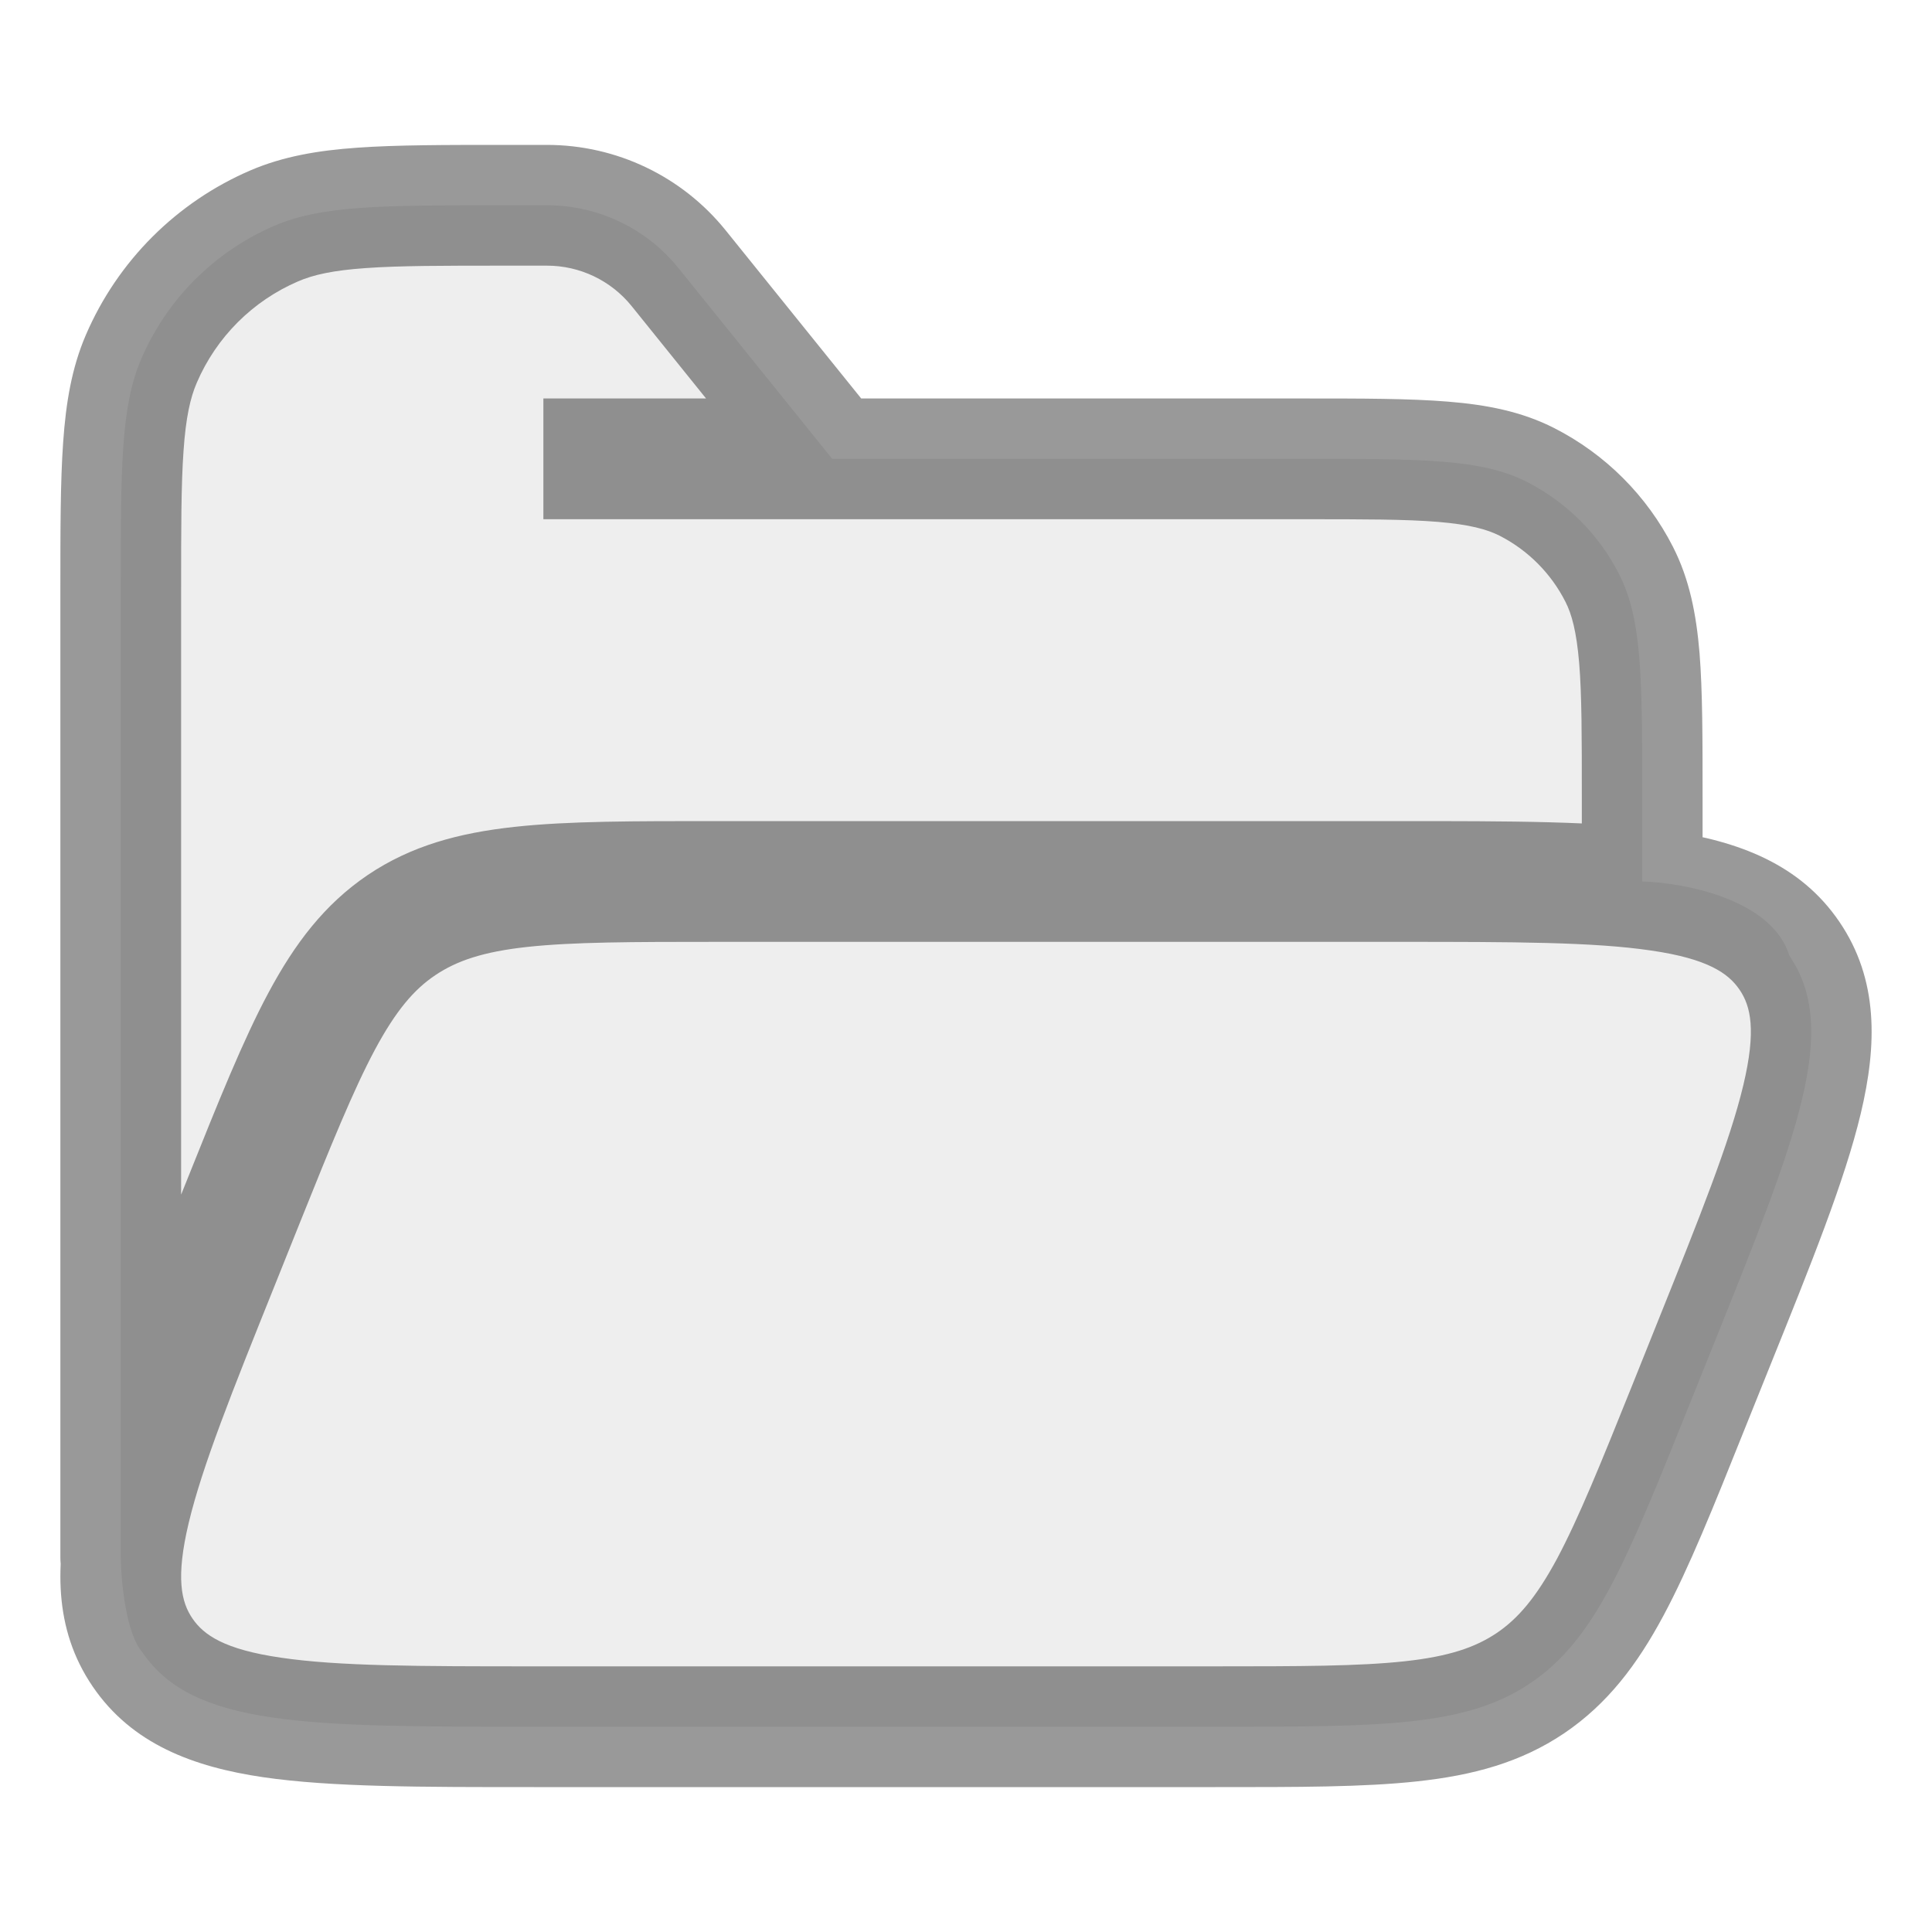
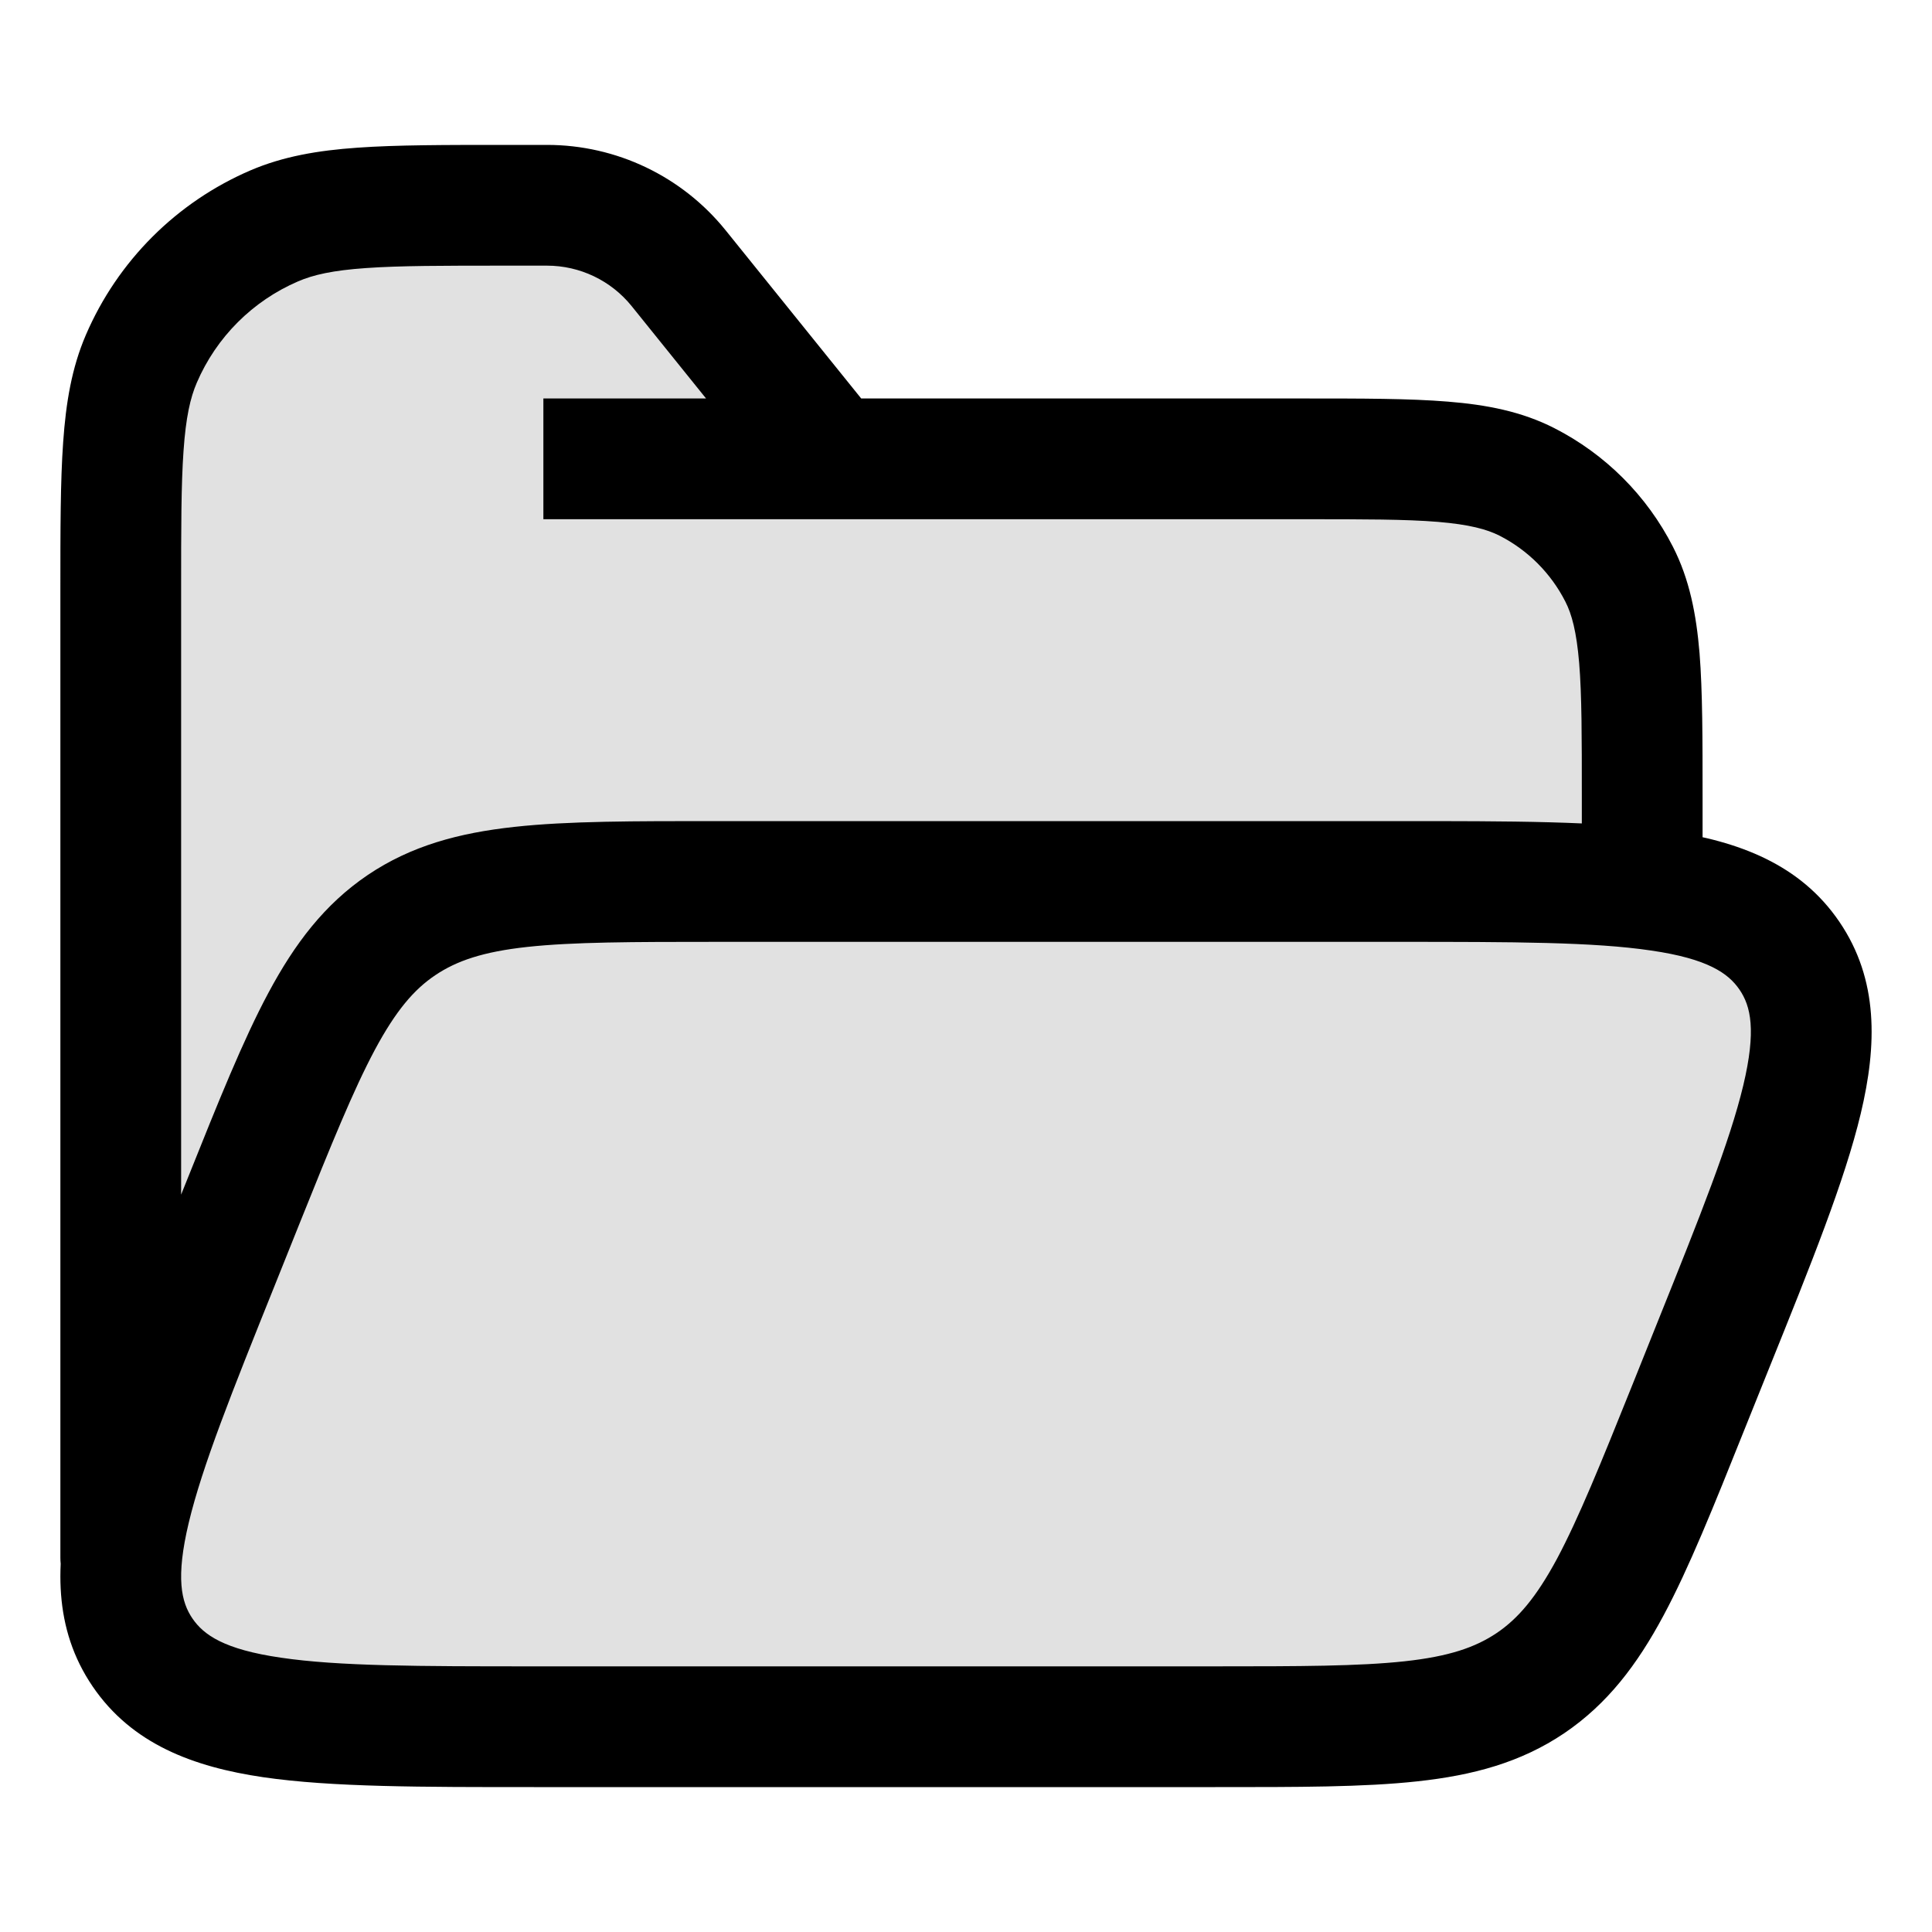
<svg xmlns="http://www.w3.org/2000/svg" width="16" height="16" viewBox="0 0 16 16" fill="none">
-   <path d="M1 4.884V12.9C1.003 13.097 1.043 13.529 1.18 13.685C1.599 14.3 2.54 14.3 4.422 14.3H10.064C11.447 14.3 12.139 14.3 12.674 13.939C13.21 13.578 13.467 12.938 13.98 11.66L14.189 11.14C14.888 9.4 15.238 8.53 14.819 7.915C14.676 7.447 13.947 7.31 13.6 7.3V6.6C13.6 5.62 13.6 5.13 13.409 4.756C13.242 4.426 12.974 4.159 12.645 3.991C12.27 3.8 11.78 3.8 10.8 3.8H6.892L5.62 2.222C5.355 1.892 4.954 1.7 4.53 1.7H4.184C3.169 1.7 2.668 1.7 2.272 1.87C1.777 2.083 1.383 2.477 1.17 2.972C1 3.368 1 3.874 1 4.884Z" fill="currentColor" fill-opacity="0.07" />
-   <path d="M0.5 12.9C0.5 13.176 0.724 13.4 1 13.4C1.276 13.4 1.5 13.176 1.5 12.9H1H0.5ZM12.645 3.991L12.418 4.436V4.436L12.645 3.991ZM13.409 4.756L12.964 4.983V4.983L13.409 4.756ZM13.1 7.3C13.1 7.576 13.324 7.8 13.6 7.8C13.876 7.8 14.1 7.576 14.1 7.3H13.6H13.1ZM5.62 2.222L5.231 2.535L5.231 2.535L5.62 2.222ZM1.17 2.972L1.63 3.169V3.169L1.17 2.972ZM2.272 1.87L2.469 2.33L2.272 1.87ZM2.019 9.94L2.483 10.127H2.483L2.019 9.94ZM1.811 10.46L1.347 10.274H1.347L1.811 10.46ZM13.98 11.66L13.517 11.473V11.473L13.98 11.66ZM14.189 11.14L14.653 11.326V11.326L14.189 11.14ZM12.674 13.939L12.395 13.524V13.524L12.674 13.939ZM1.18 13.685L0.767 13.966H0.767L1.18 13.685ZM3.326 7.661L3.605 8.076V8.076L3.326 7.661ZM1 12.9H1.5V4.884H1H0.5V12.9H1ZM6.892 3.8V4.3H10.8V3.8V3.3H6.892V3.8ZM10.8 3.8V4.3C11.298 4.3 11.642 4.3 11.909 4.322C12.17 4.344 12.312 4.383 12.418 4.436L12.645 3.991L12.871 3.545C12.602 3.408 12.313 3.352 11.99 3.326C11.673 3.3 11.282 3.3 10.8 3.3V3.8ZM13.6 6.6H14.1C14.1 6.118 14.1 5.727 14.075 5.41C14.048 5.087 13.992 4.798 13.855 4.529L13.409 4.756L12.964 4.983C13.017 5.087 13.056 5.23 13.078 5.491C13.1 5.758 13.1 6.102 13.1 6.6H13.6ZM12.645 3.991L12.418 4.436C12.653 4.556 12.844 4.747 12.964 4.983L13.409 4.756L13.855 4.529C13.639 4.105 13.295 3.761 12.871 3.545L12.645 3.991ZM13.6 6.6H13.1V7.3H13.6H14.1V6.6H13.6ZM5.62 2.222L5.231 2.535L6.503 4.114L6.892 3.8L7.282 3.486L6.01 1.908L5.62 2.222ZM1 4.884H1.5C1.5 4.372 1.5 4.013 1.52 3.733C1.539 3.457 1.576 3.294 1.63 3.169L1.17 2.972L0.711 2.774C0.594 3.046 0.546 3.334 0.523 3.663C0.5 3.986 0.5 4.386 0.5 4.884H1ZM4.184 1.7V1.2C3.684 1.2 3.284 1.2 2.961 1.223C2.632 1.246 2.345 1.295 2.074 1.411L2.272 1.87L2.469 2.33C2.594 2.276 2.756 2.239 3.031 2.22C3.311 2.2 3.669 2.2 4.184 2.2V1.7ZM1.17 2.972L1.63 3.169C1.792 2.792 2.092 2.492 2.469 2.33L2.272 1.87L2.074 1.411C1.462 1.674 0.974 2.162 0.711 2.774L1.17 2.972ZM6.892 3.8V3.3H4.5V3.8V4.3H6.892V3.8ZM4.53 1.7V1.2H4.184V1.7V2.2H4.53V1.7ZM5.62 2.222L6.01 1.908C5.649 1.46 5.105 1.2 4.53 1.2V1.7V2.2C4.802 2.2 5.06 2.323 5.231 2.535L5.62 2.222ZM2.019 9.94L1.556 9.754L1.347 10.274L1.811 10.46L2.275 10.646L2.483 10.127L2.019 9.94ZM4.422 14.3V14.8H10.064V14.3V13.8H4.422V14.3ZM13.98 11.66L14.444 11.846L14.653 11.326L14.189 11.14L13.725 10.954L13.517 11.473L13.98 11.66ZM11.578 7.3V6.8H5.936V7.3V7.8H11.578V7.3ZM14.189 11.14L14.653 11.326C14.997 10.472 15.277 9.779 15.41 9.222C15.545 8.656 15.559 8.113 15.233 7.634L14.819 7.915L14.406 8.196C14.499 8.332 14.546 8.532 14.437 8.989C14.325 9.457 14.081 10.068 13.725 10.954L14.189 11.14ZM11.578 7.3V7.8C12.536 7.8 13.197 7.801 13.675 7.872C14.143 7.94 14.313 8.06 14.406 8.196L14.819 7.915L15.233 7.634C14.908 7.156 14.398 6.967 13.821 6.882C13.253 6.799 12.503 6.8 11.578 6.8V7.3ZM10.064 14.3V14.8C10.745 14.8 11.295 14.801 11.741 14.752C12.2 14.702 12.595 14.596 12.954 14.354L12.674 13.939L12.395 13.524C12.218 13.643 12 13.718 11.633 13.758C11.253 13.799 10.767 13.8 10.064 13.8V14.3ZM13.98 11.66L13.517 11.473C13.256 12.123 13.074 12.572 12.895 12.908C12.721 13.231 12.571 13.405 12.395 13.524L12.674 13.939L12.954 14.354C13.313 14.111 13.559 13.785 13.776 13.38C13.988 12.985 14.192 12.475 14.444 11.846L13.98 11.66ZM1.811 10.46L1.347 10.274C1.003 11.128 0.723 11.822 0.59 12.378C0.455 12.944 0.441 13.487 0.767 13.966L1.18 13.685L1.594 13.404C1.501 13.268 1.454 13.068 1.563 12.611C1.675 12.143 1.919 11.532 2.275 10.646L1.811 10.46ZM4.422 14.3V13.8C3.464 13.8 2.803 13.799 2.325 13.728C1.857 13.66 1.687 13.54 1.594 13.404L1.18 13.685L0.767 13.966C1.092 14.444 1.602 14.633 2.179 14.718C2.747 14.801 3.497 14.8 4.422 14.8V14.3ZM2.019 9.94L2.483 10.127C2.744 9.477 2.926 9.028 3.105 8.693C3.279 8.369 3.429 8.194 3.605 8.076L3.326 7.661L3.046 7.246C2.687 7.489 2.441 7.815 2.224 8.22C2.012 8.615 1.808 9.125 1.556 9.754L2.019 9.94ZM5.936 7.3V6.8C5.255 6.8 4.705 6.799 4.259 6.848C3.8 6.898 3.405 7.004 3.046 7.246L3.326 7.661L3.605 8.076C3.782 7.957 4 7.882 4.367 7.842C4.747 7.801 5.234 7.8 5.936 7.8V7.3Z" fill="currentColor" fill-opacity="0.4" />
+   <path d="M1 4.884V12.9C1.003 13.097 1.043 13.529 1.18 13.685C1.599 14.3 2.54 14.3 4.422 14.3H10.064C11.447 14.3 12.139 14.3 12.674 13.939C13.21 13.578 13.467 12.938 13.98 11.66L14.189 11.14C14.888 9.4 15.238 8.53 14.819 7.915C14.676 7.447 13.947 7.31 13.6 7.3V6.6C13.6 5.62 13.6 5.13 13.409 4.756C13.242 4.426 12.974 4.159 12.645 3.991C12.27 3.8 11.78 3.8 10.8 3.8H6.892L5.62 2.222C5.355 1.892 4.954 1.7 4.53 1.7H4.184C3.169 1.7 2.668 1.7 2.272 1.87C1.777 2.083 1.383 2.477 1.17 2.972C1 3.368 1 3.874 1 4.884Z" fill="currentColor" fill-opacity="0.12" />
+   <path d="M0.5 12.9C0.5 13.176 0.724 13.4 1 13.4C1.276 13.4 1.5 13.176 1.5 12.9H1H0.5ZM12.645 3.991L12.418 4.436V4.436L12.645 3.991ZM13.409 4.756L12.964 4.983V4.983L13.409 4.756ZM13.1 7.3C13.1 7.576 13.324 7.8 13.6 7.8C13.876 7.8 14.1 7.576 14.1 7.3H13.6H13.1ZM5.62 2.222L5.231 2.535L5.231 2.535L5.62 2.222ZM1.17 2.972L1.63 3.169V3.169L1.17 2.972ZM2.272 1.87L2.469 2.33L2.272 1.87ZM2.019 9.94L2.483 10.127H2.483L2.019 9.94ZM1.811 10.46L1.347 10.274H1.347L1.811 10.46ZM13.98 11.66L13.517 11.473V11.473L13.98 11.66ZM14.189 11.14L14.653 11.326V11.326L14.189 11.14ZM12.674 13.939L12.395 13.524V13.524L12.674 13.939ZM1.18 13.685L0.767 13.966H0.767L1.18 13.685ZM3.326 7.661L3.605 8.076V8.076L3.326 7.661ZM1 12.9H1.5V4.884H1H0.5V12.9H1ZM6.892 3.8V4.3H10.8V3.8V3.3H6.892V3.8ZM10.8 3.8V4.3C11.298 4.3 11.642 4.3 11.909 4.322C12.17 4.344 12.312 4.383 12.418 4.436L12.645 3.991L12.871 3.545C12.602 3.408 12.313 3.352 11.99 3.326C11.673 3.3 11.282 3.3 10.8 3.3V3.8ZM13.6 6.6H14.1C14.1 6.118 14.1 5.727 14.075 5.41C14.048 5.087 13.992 4.798 13.855 4.529L13.409 4.756L12.964 4.983C13.017 5.087 13.056 5.23 13.078 5.491C13.1 5.758 13.1 6.102 13.1 6.6H13.6ZM12.645 3.991L12.418 4.436C12.653 4.556 12.844 4.747 12.964 4.983L13.409 4.756L13.855 4.529C13.639 4.105 13.295 3.761 12.871 3.545L12.645 3.991ZM13.6 6.6H13.1V7.3H13.6H14.1V6.6H13.6ZM5.62 2.222L5.231 2.535L6.503 4.114L6.892 3.8L7.282 3.486L6.01 1.908L5.62 2.222ZM1 4.884H1.5C1.5 4.372 1.5 4.013 1.52 3.733C1.539 3.457 1.576 3.294 1.63 3.169L1.17 2.972L0.711 2.774C0.594 3.046 0.546 3.334 0.523 3.663C0.5 3.986 0.5 4.386 0.5 4.884H1ZM4.184 1.7V1.2C3.684 1.2 3.284 1.2 2.961 1.223C2.632 1.246 2.345 1.295 2.074 1.411L2.272 1.87L2.469 2.33C2.594 2.276 2.756 2.239 3.031 2.22C3.311 2.2 3.669 2.2 4.184 2.2V1.7ZM1.17 2.972L1.63 3.169C1.792 2.792 2.092 2.492 2.469 2.33L2.272 1.87L2.074 1.411C1.462 1.674 0.974 2.162 0.711 2.774L1.17 2.972ZM6.892 3.8V3.3H4.5V3.8V4.3H6.892V3.8ZM4.53 1.7V1.2H4.184V1.7V2.2H4.53V1.7ZM5.62 2.222L6.01 1.908C5.649 1.46 5.105 1.2 4.53 1.2V1.7V2.2C4.802 2.2 5.06 2.323 5.231 2.535L5.62 2.222ZM2.019 9.94L1.556 9.754L1.347 10.274L1.811 10.46L2.275 10.646L2.483 10.127L2.019 9.94ZM4.422 14.3V14.8H10.064V14.3V13.8H4.422V14.3ZM13.98 11.66L14.444 11.846L14.653 11.326L14.189 11.14L13.725 10.954L13.517 11.473L13.98 11.66ZM11.578 7.3V6.8H5.936V7.3V7.8H11.578V7.3ZM14.189 11.14L14.653 11.326C14.997 10.472 15.277 9.779 15.41 9.222C15.545 8.656 15.559 8.113 15.233 7.634L14.819 7.915L14.406 8.196C14.499 8.332 14.546 8.532 14.437 8.989C14.325 9.457 14.081 10.068 13.725 10.954L14.189 11.14ZM11.578 7.3V7.8C12.536 7.8 13.197 7.801 13.675 7.872C14.143 7.94 14.313 8.06 14.406 8.196L14.819 7.915L15.233 7.634C14.908 7.156 14.398 6.967 13.821 6.882C13.253 6.799 12.503 6.8 11.578 6.8V7.3ZM10.064 14.3V14.8C10.745 14.8 11.295 14.801 11.741 14.752C12.2 14.702 12.595 14.596 12.954 14.354L12.674 13.939L12.395 13.524C12.218 13.643 12 13.718 11.633 13.758C11.253 13.799 10.767 13.8 10.064 13.8V14.3ZM13.98 11.66L13.517 11.473C13.256 12.123 13.074 12.572 12.895 12.908C12.721 13.231 12.571 13.405 12.395 13.524L12.674 13.939L12.954 14.354C13.313 14.111 13.559 13.785 13.776 13.38C13.988 12.985 14.192 12.475 14.444 11.846L13.98 11.66ZM1.811 10.46L1.347 10.274C1.003 11.128 0.723 11.822 0.59 12.378C0.455 12.944 0.441 13.487 0.767 13.966L1.18 13.685L1.594 13.404C1.501 13.268 1.454 13.068 1.563 12.611C1.675 12.143 1.919 11.532 2.275 10.646L1.811 10.46ZM4.422 14.3V13.8C3.464 13.8 2.803 13.799 2.325 13.728C1.857 13.66 1.687 13.54 1.594 13.404L1.18 13.685L0.767 13.966C1.092 14.444 1.602 14.633 2.179 14.718C2.747 14.801 3.497 14.8 4.422 14.8V14.3ZM2.019 9.94L2.483 10.127C2.744 9.477 2.926 9.028 3.105 8.693C3.279 8.369 3.429 8.194 3.605 8.076L3.326 7.661L3.046 7.246C2.687 7.489 2.441 7.815 2.224 8.22C2.012 8.615 1.808 9.125 1.556 9.754L2.019 9.94ZM5.936 7.3V6.8C5.255 6.8 4.705 6.799 4.259 6.848C3.8 6.898 3.405 7.004 3.046 7.246L3.326 7.661L3.605 8.076C3.782 7.957 4 7.882 4.367 7.842C4.747 7.801 5.234 7.8 5.936 7.8V7.3Z" fill="currentColor" />
</svg>
